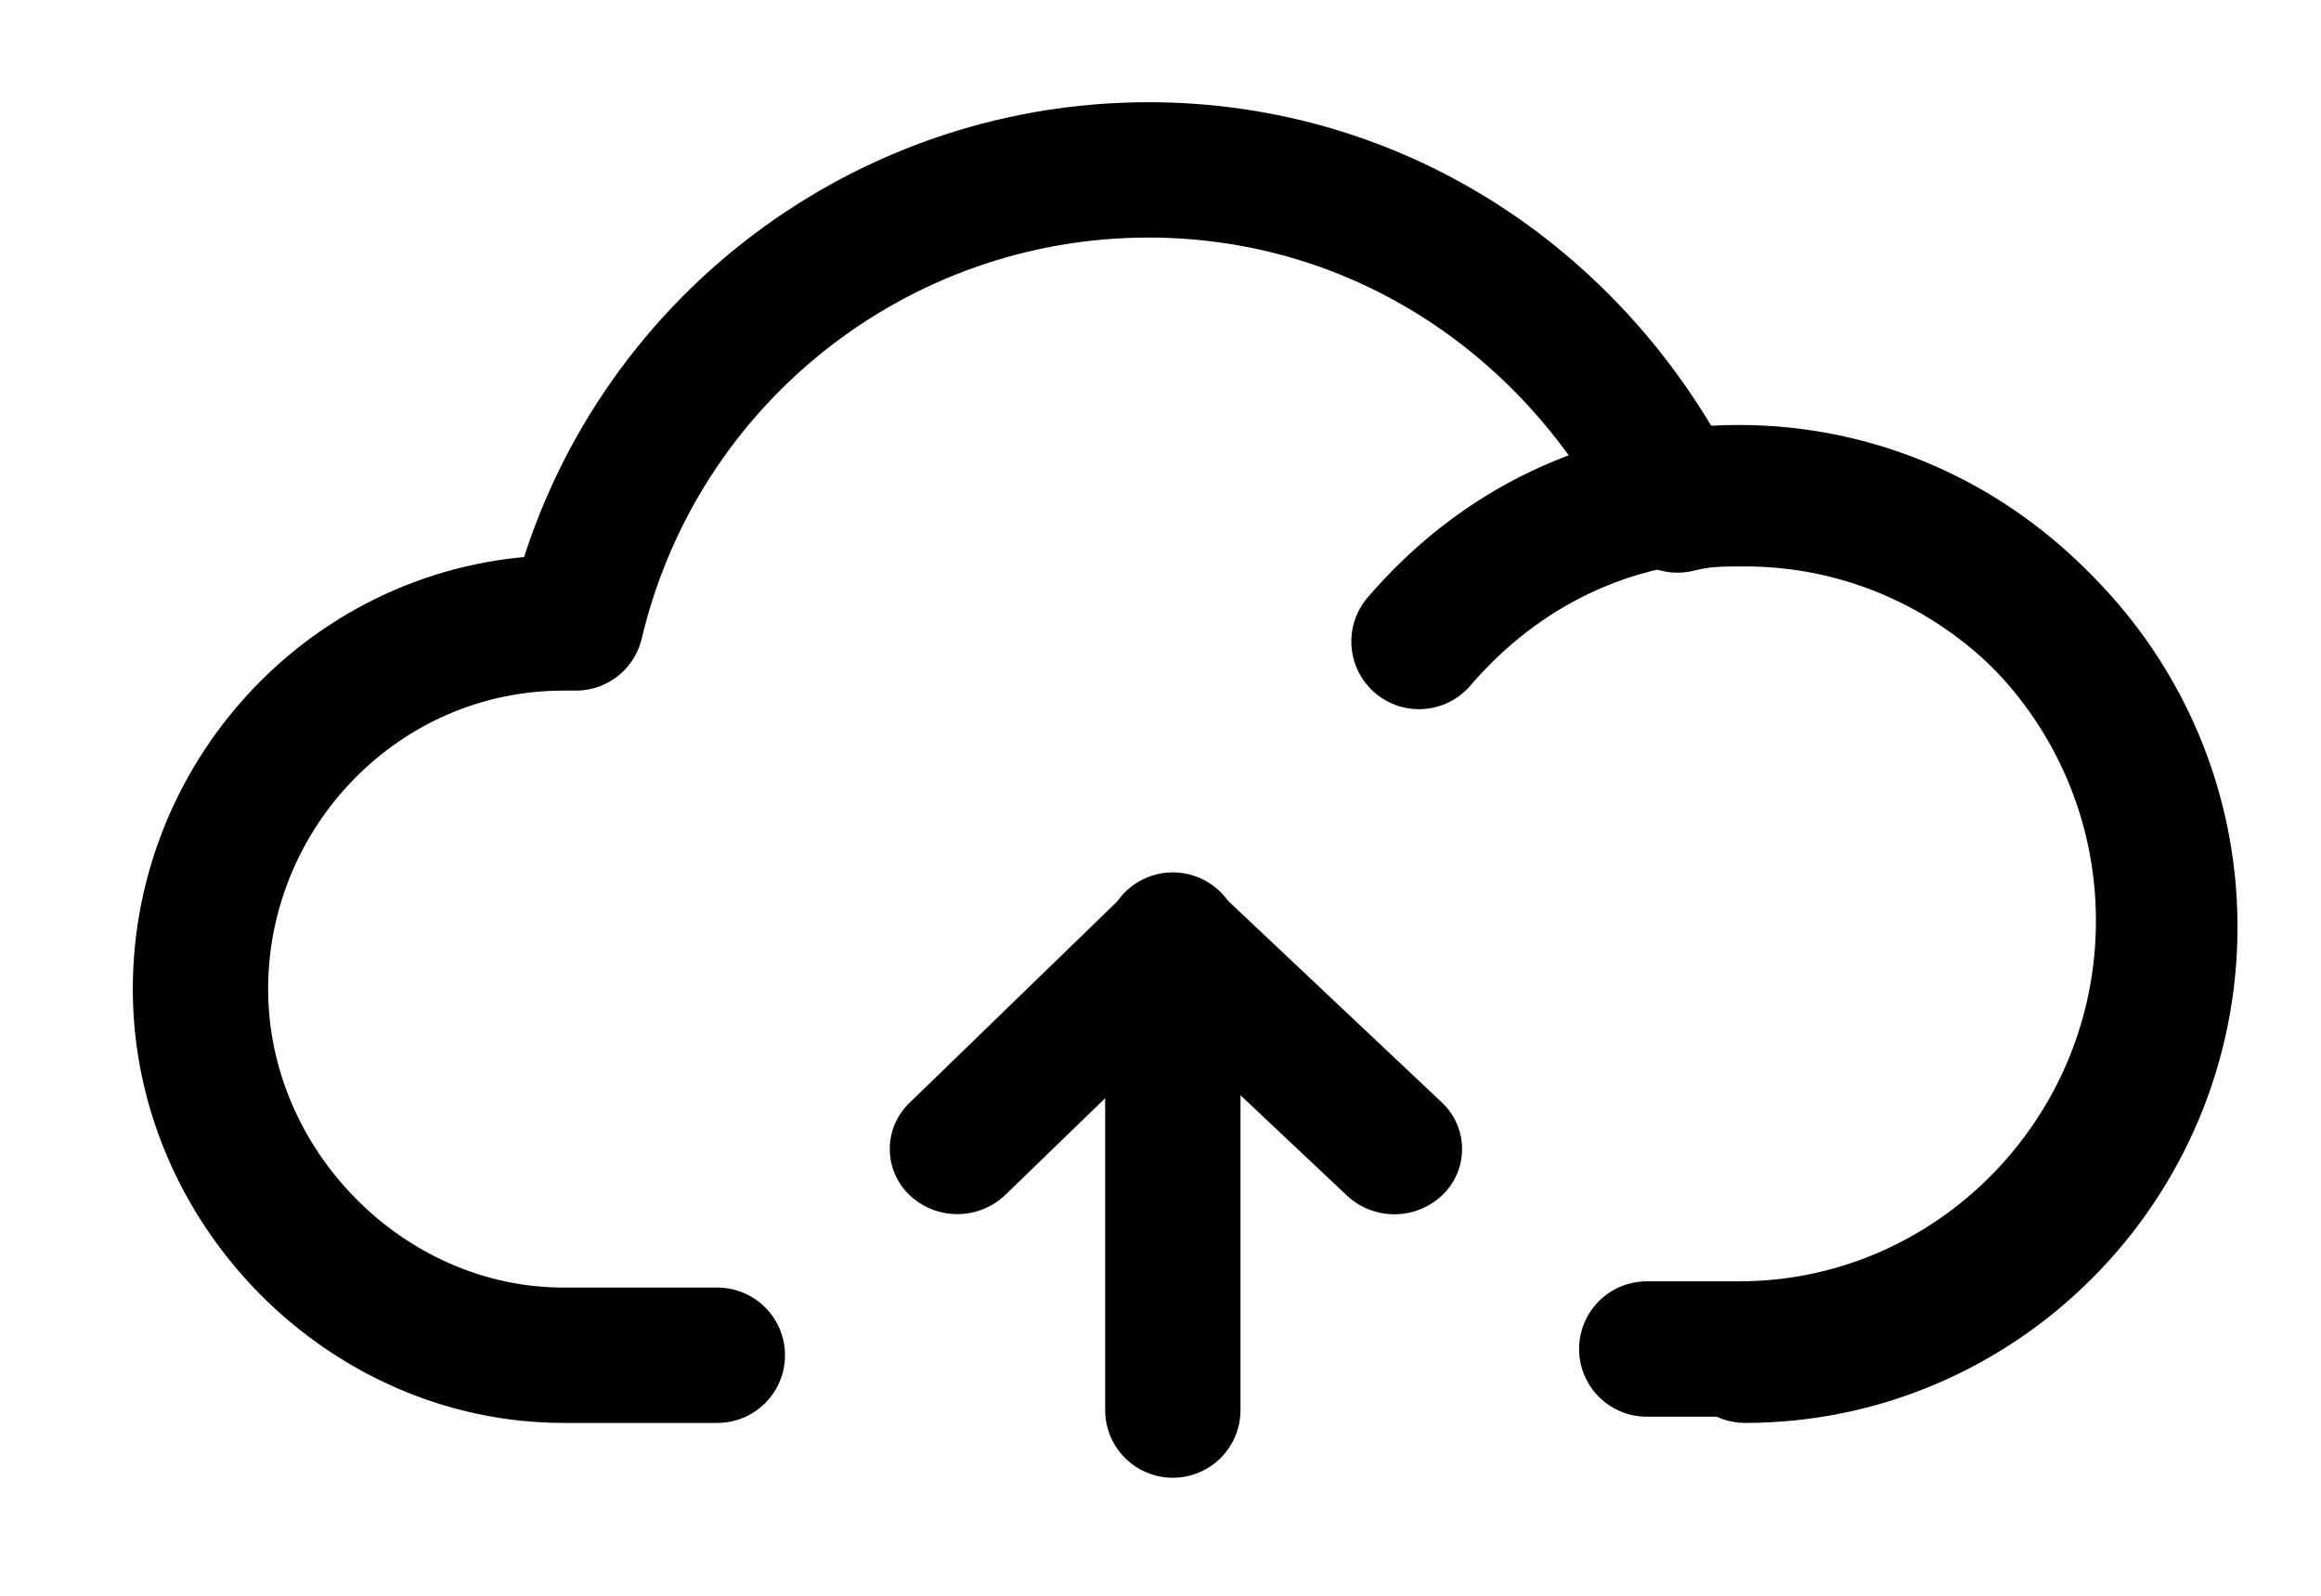
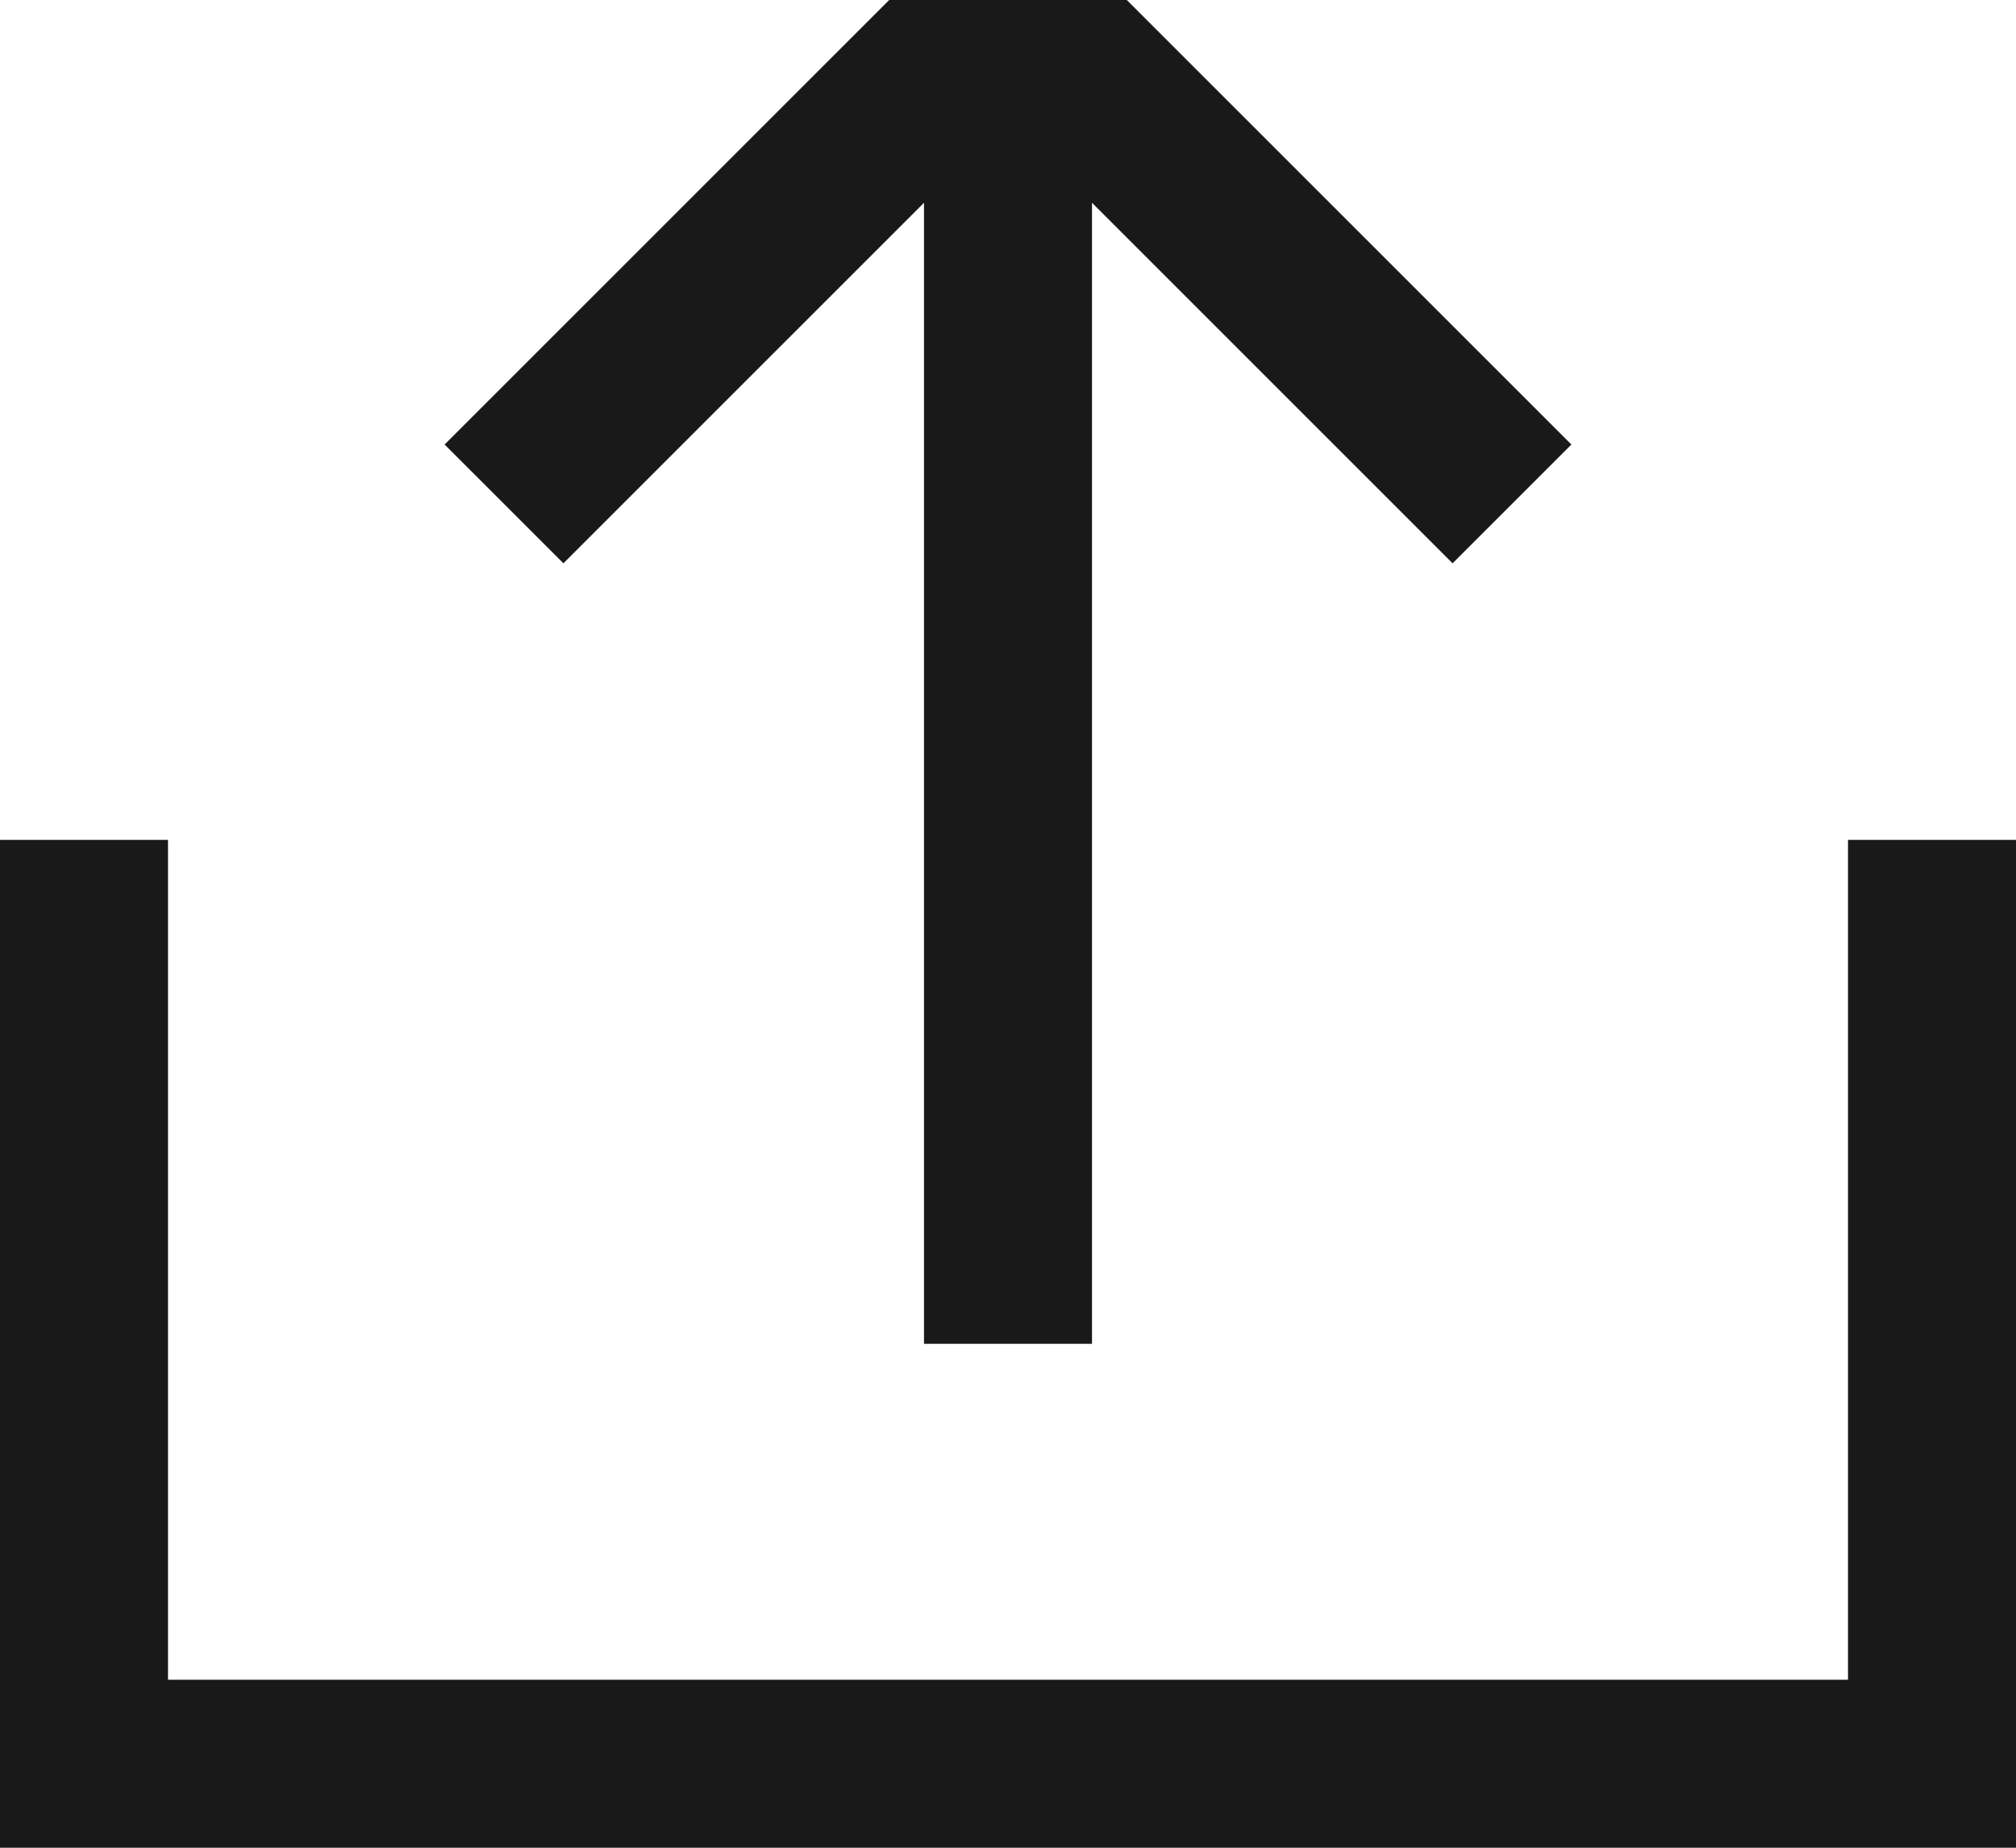
- <svg xmlns="http://www.w3.org/2000/svg" width="16" height="11" viewBox="0 0 16 11">
+ <svg xmlns="http://www.w3.org/2000/svg" width="12" height="11" viewBox="0 0 12 11">
  <g fill="none" fill-rule="evenodd">
-     <g stroke="#000" stroke-linecap="round" stroke-linejoin="round" stroke-width=".933">
-       <path d="M12.03 9.342c1.612 0 2.928-1.326 2.928-2.952s-1.316-2.952-2.928-2.952c-.17 0-.297 0-.466.043-.68-1.369-2.037-2.31-3.649-2.31A4.058 4.058 0 0 0 3.97 4.294h-.085c-1.4 0-2.503 1.155-2.503 2.524s1.145 2.524 2.503 2.524h1.06" />
-       <path d="M9.782 4.422c.551-.641 1.315-1.026 2.206-1.026 1.612 0 2.927 1.326 2.927 2.951 0 1.626-1.315 2.952-2.927 2.952h-.636" />
-     </g>
-     <path d="M8.085 9.72V6.48" stroke="#000" stroke-width=".933" stroke-linecap="round" stroke-linejoin="round" />
-     <path d="M8.09 7.114L6.93 8.237a.479.479 0 0 1-.659.002.439.439 0 0 1-.002-.636l1.485-1.44a.479.479 0 0 1 .657-.005l1.527 1.44a.439.439 0 0 1 .008.637.479.479 0 0 1-.66.007L8.089 7.114z" fill="#000" fill-rule="nonzero" />
+     <path opacity=".9" d="M-2-3h16v16H-2z" />
+     <path stroke-opacity=".9" stroke="#000" d="M.5 5v5.5h11V5M6 8V.5M9 3L6 0 3 3" />
  </g>
</svg>
